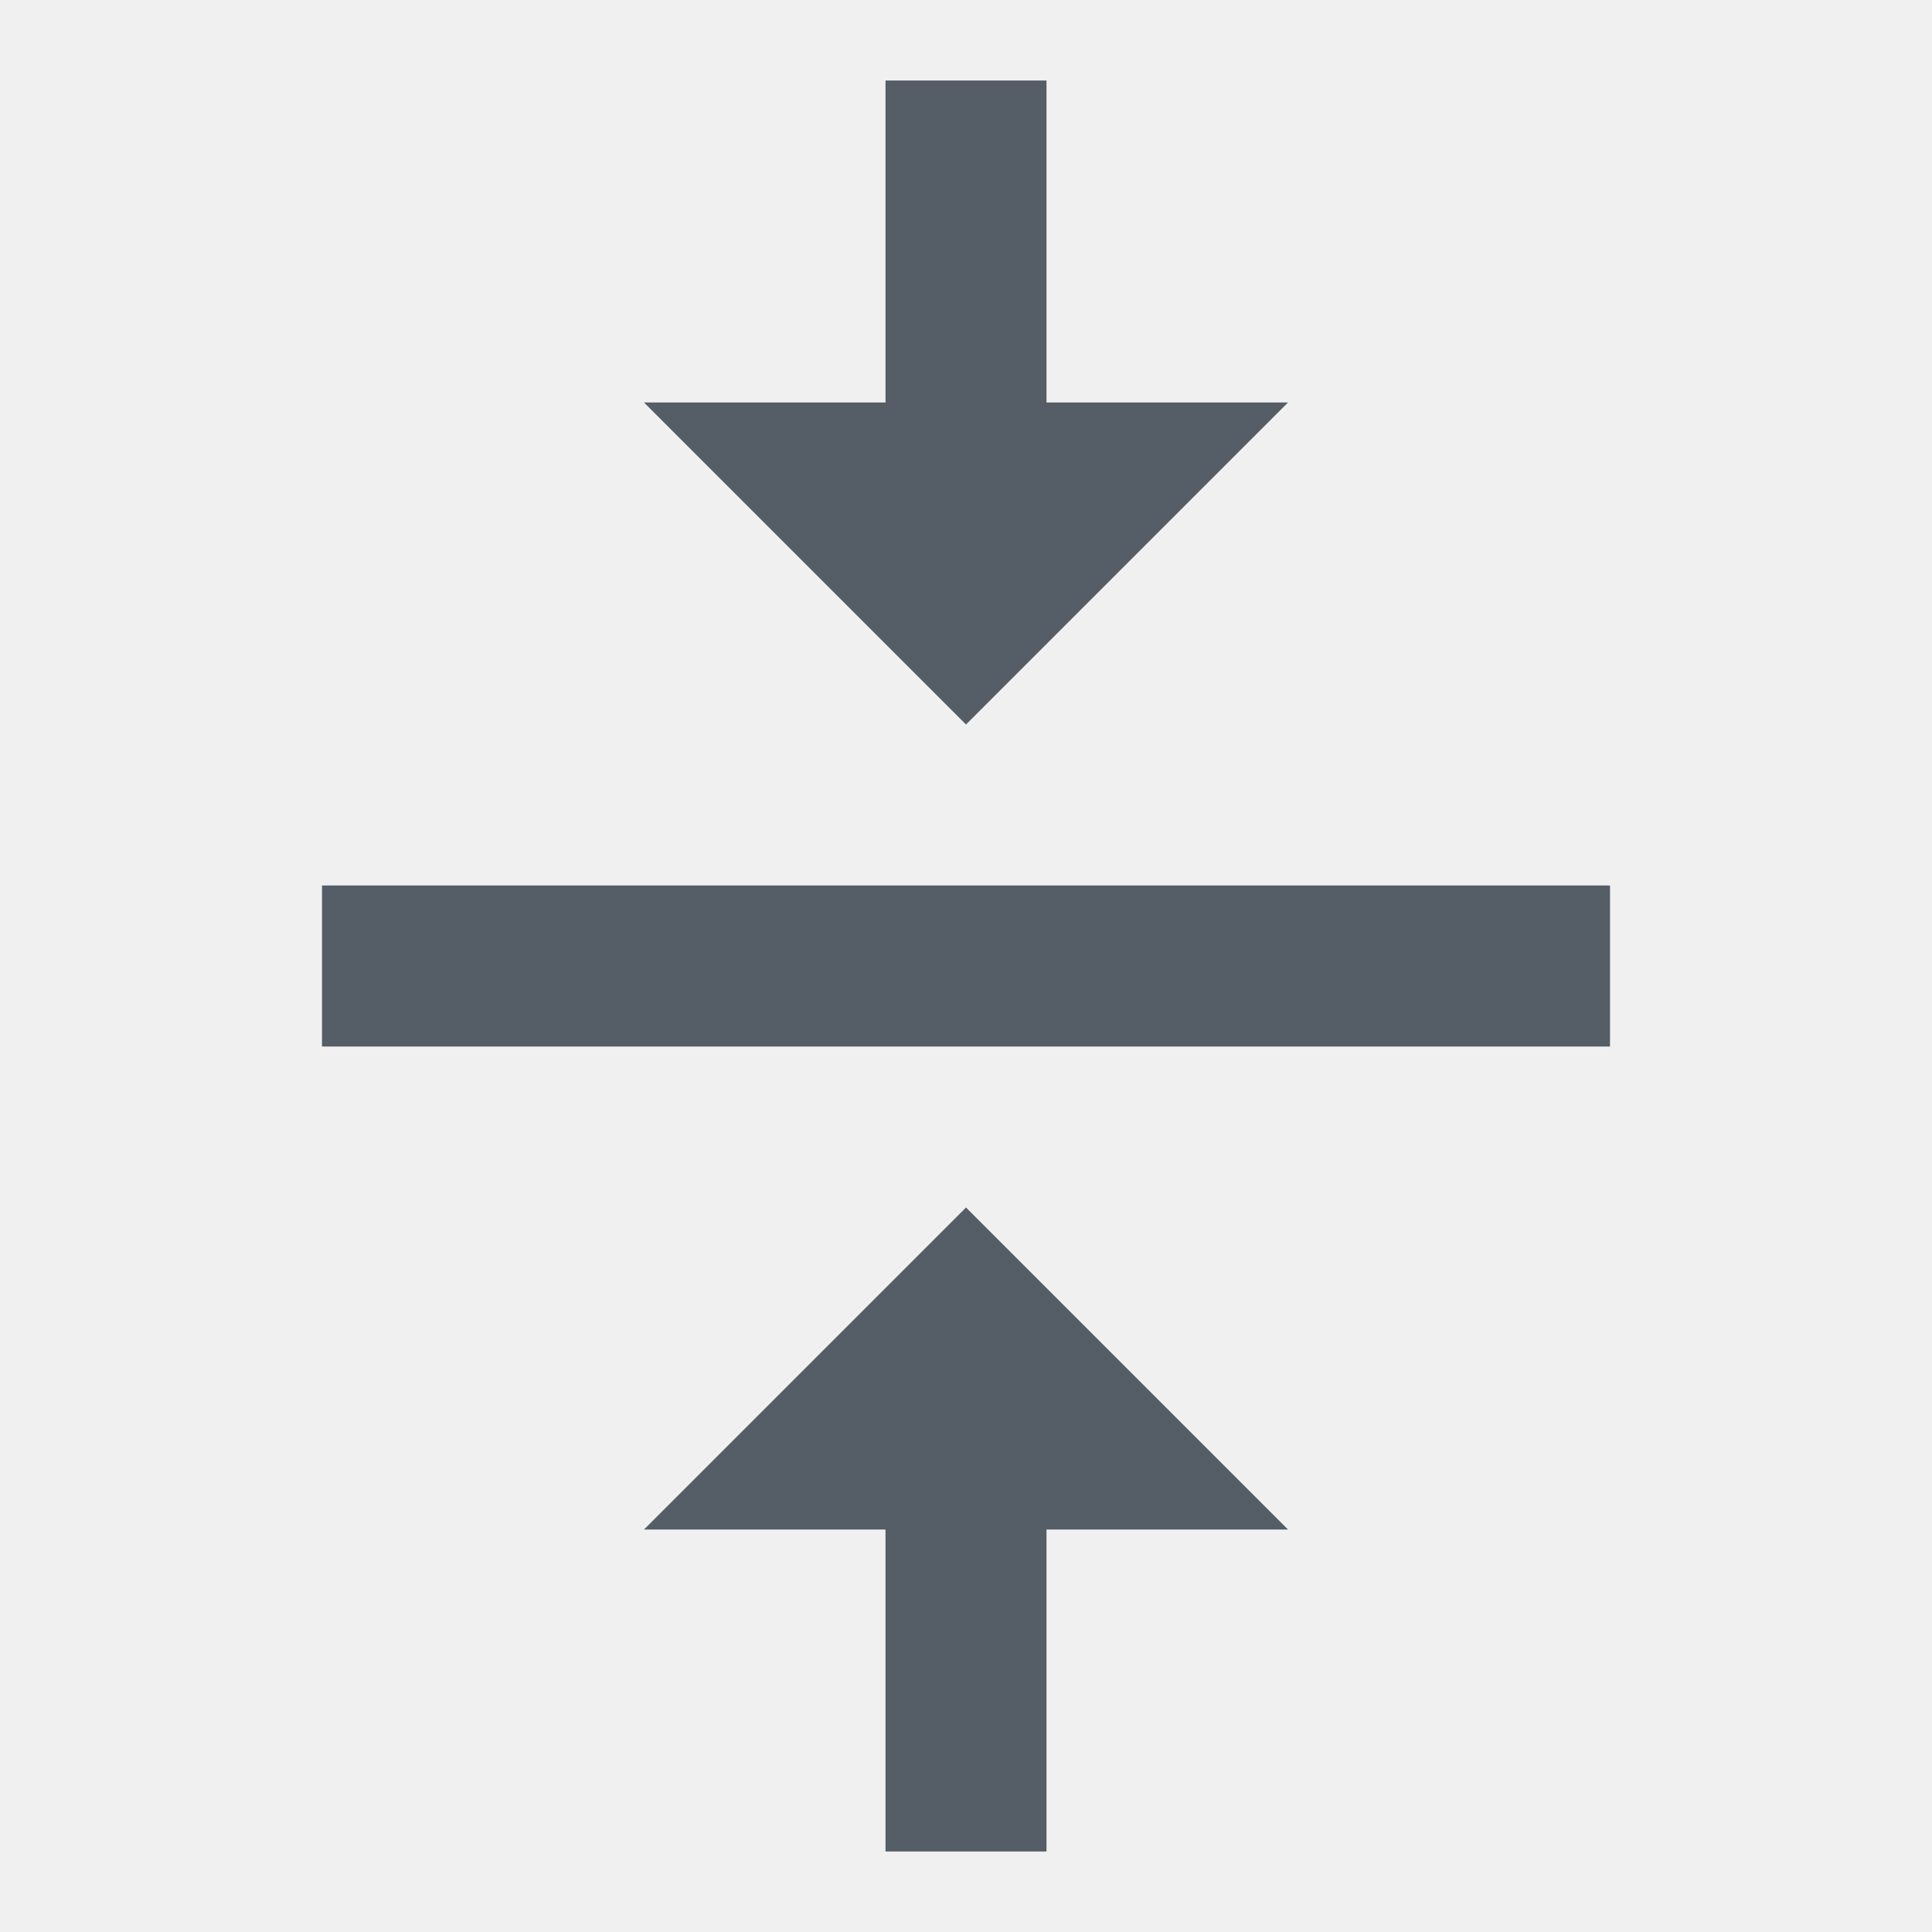
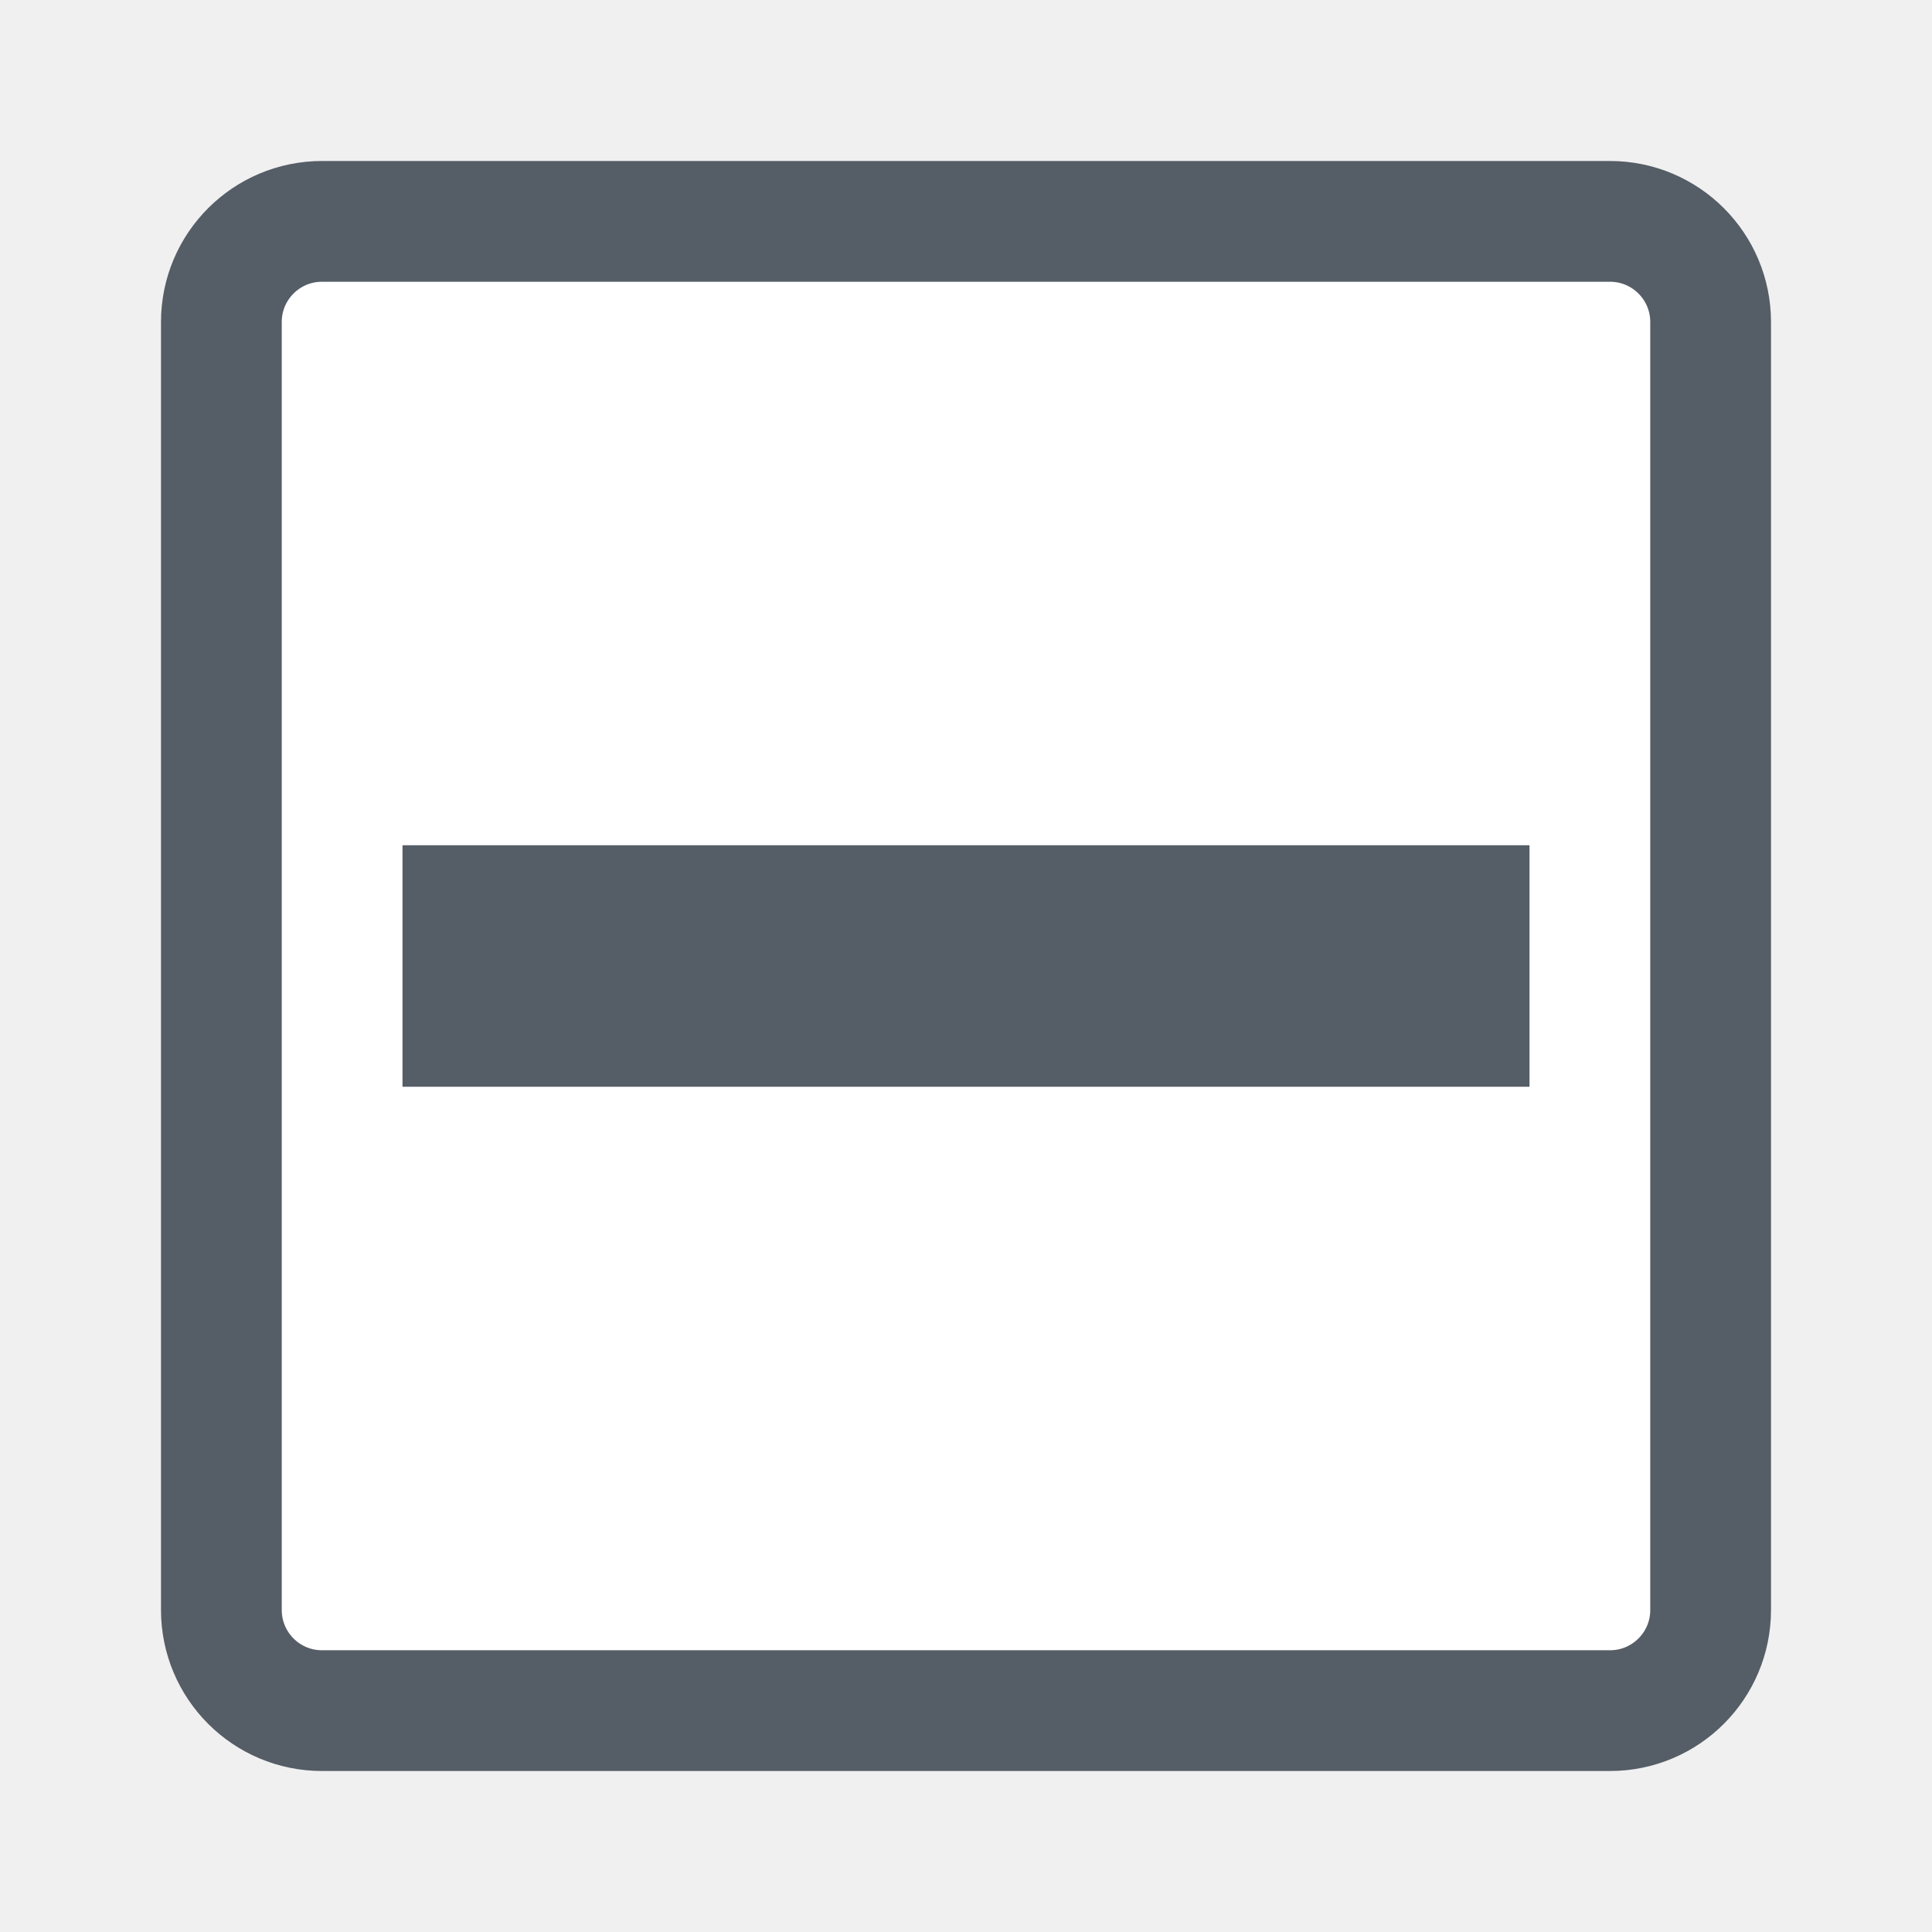
<svg xmlns="http://www.w3.org/2000/svg" width="24" height="24" viewBox="0 0 24 24" fill="none">
-   <g id="vertical-center">
-     <g id="outline-vertical_align_center-24px">
-       <g id="Outline">
-         <path id="Vector" d="M8 19H11V23H13V19H16L12 15L8 19ZM16 5H13V1H11V5H8L12 9L16 5ZM4 11V13H20V11H4Z" fill="#555D66" />
-       </g>
-     </g>
-   </g>
+   <rect x="2.75" y="2.75" width="18.5" height="18.5" rx="1.25" fill="white" stroke="#555D66" stroke-width="1.5" />
+   <line x1="5" y1="12" x2="19" y2="12" stroke="#555D66" stroke-width="3" />
</svg>
